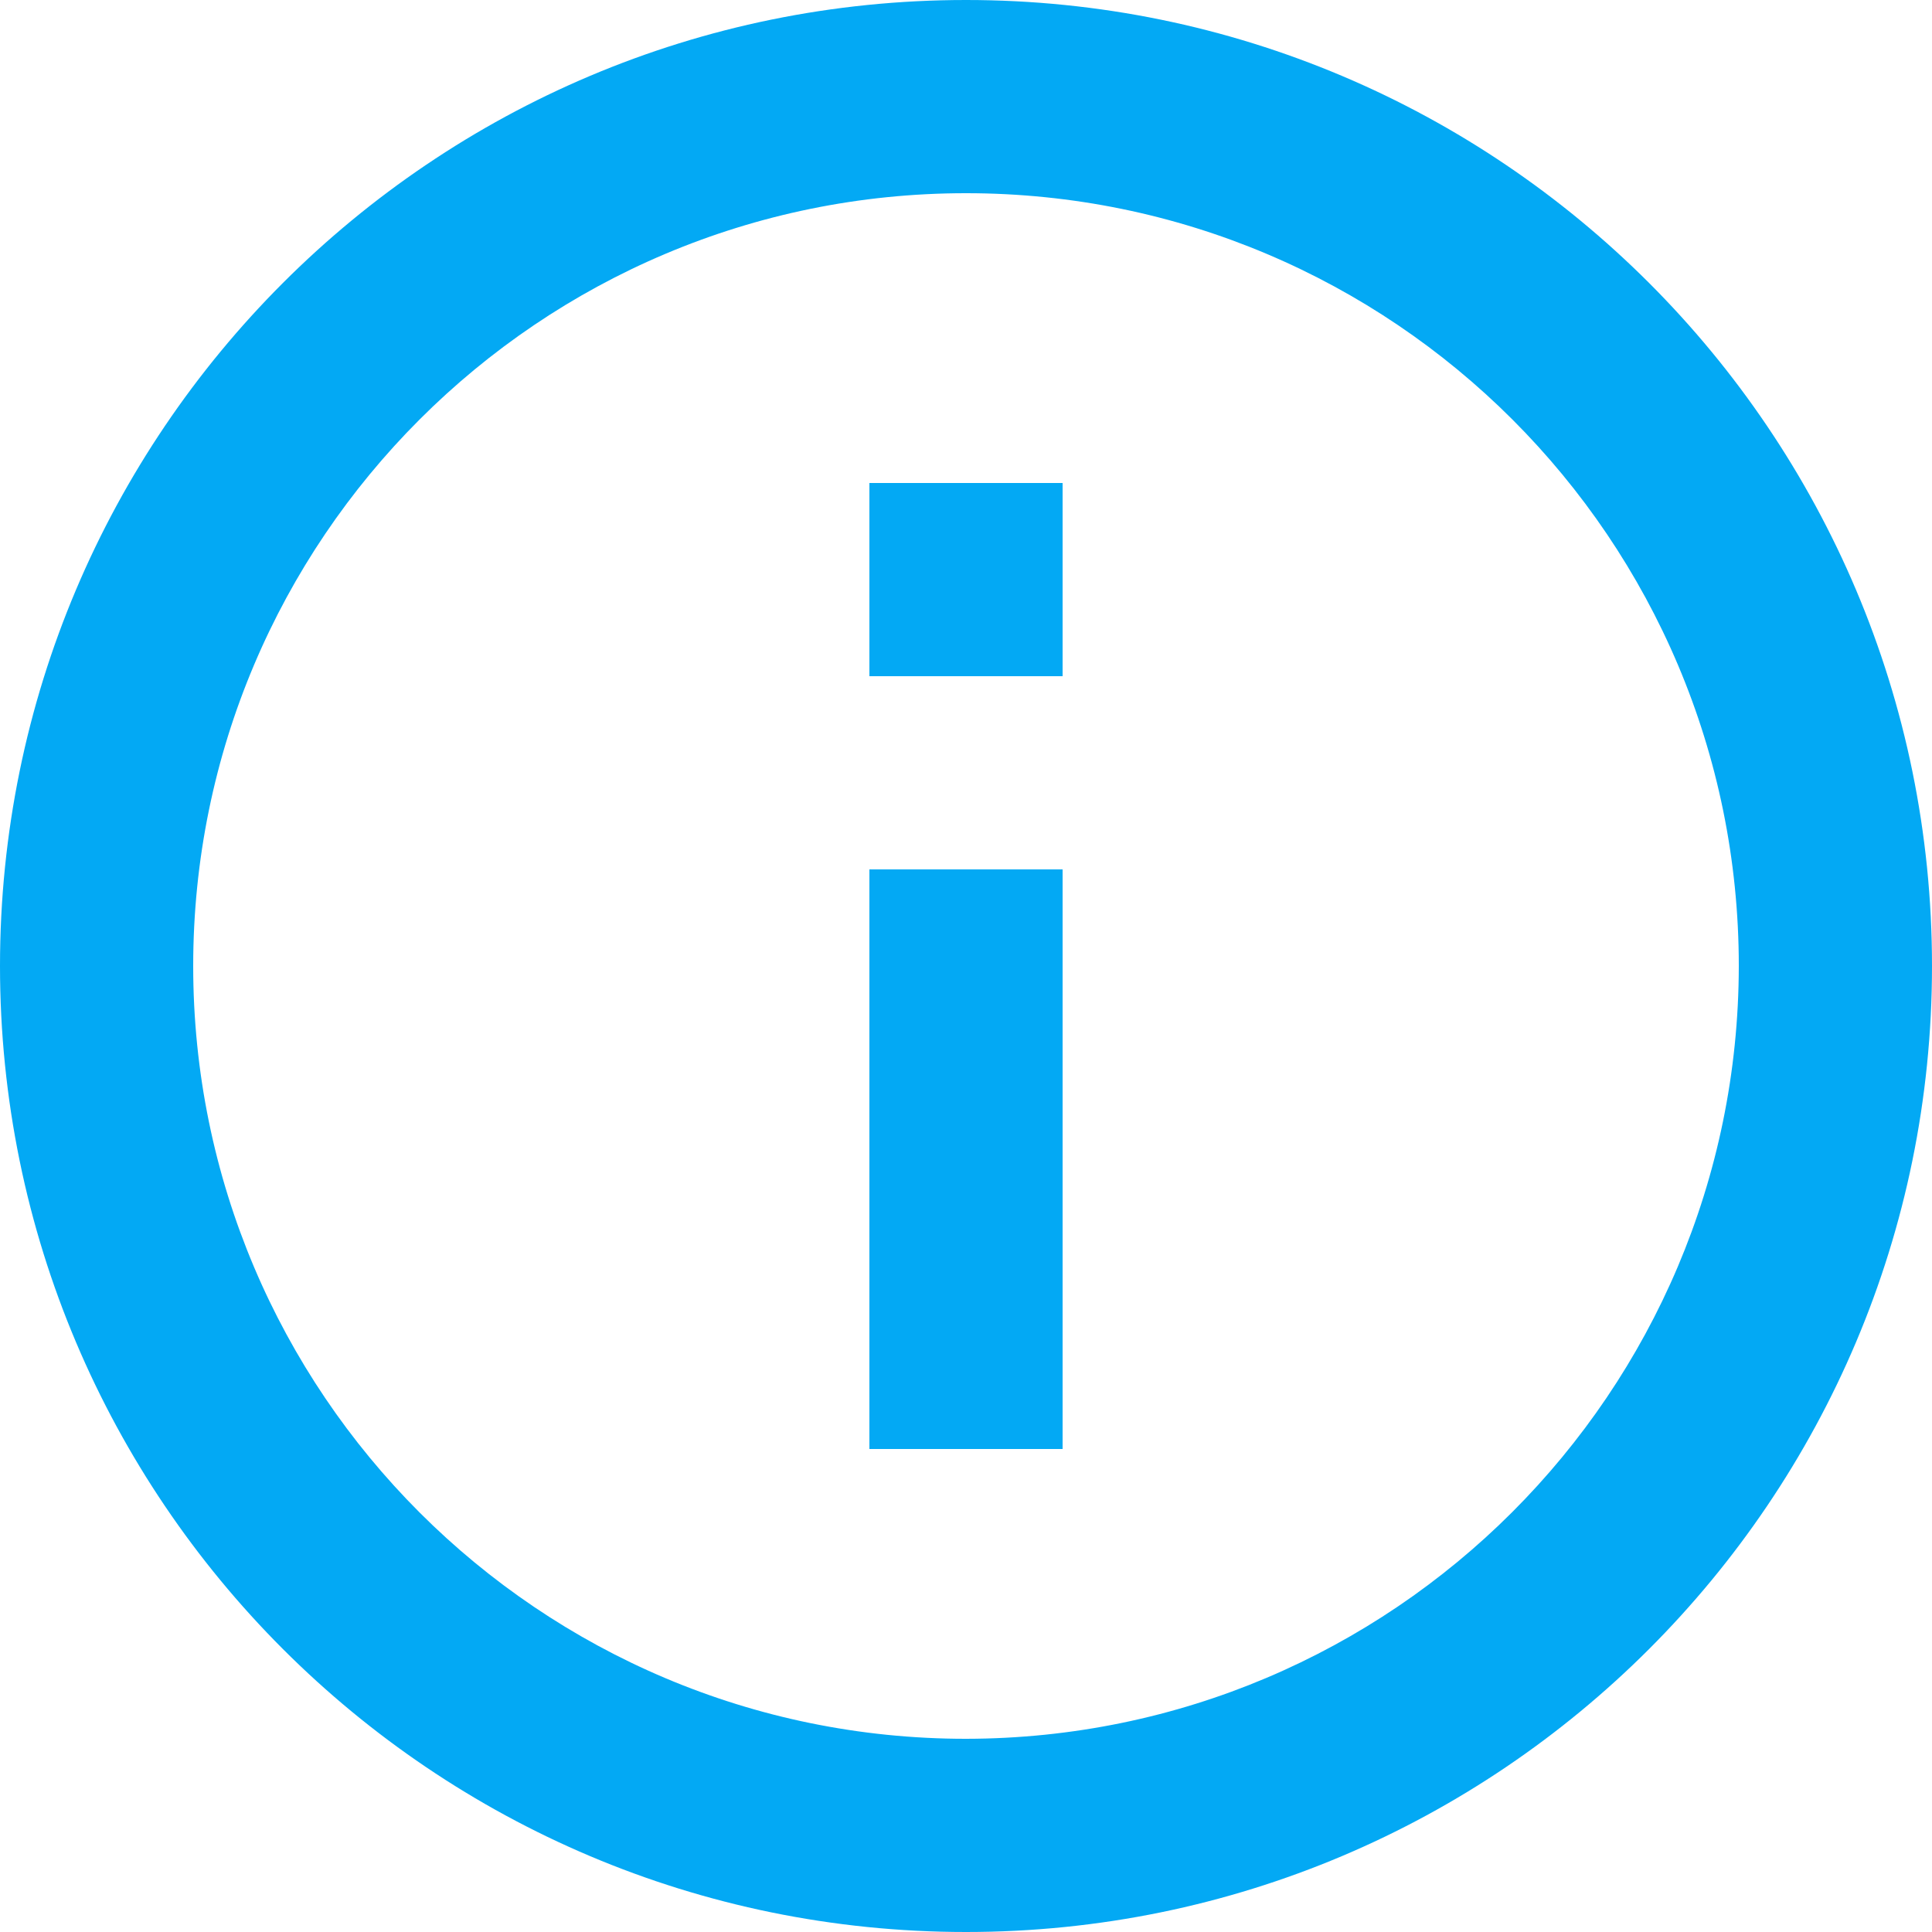
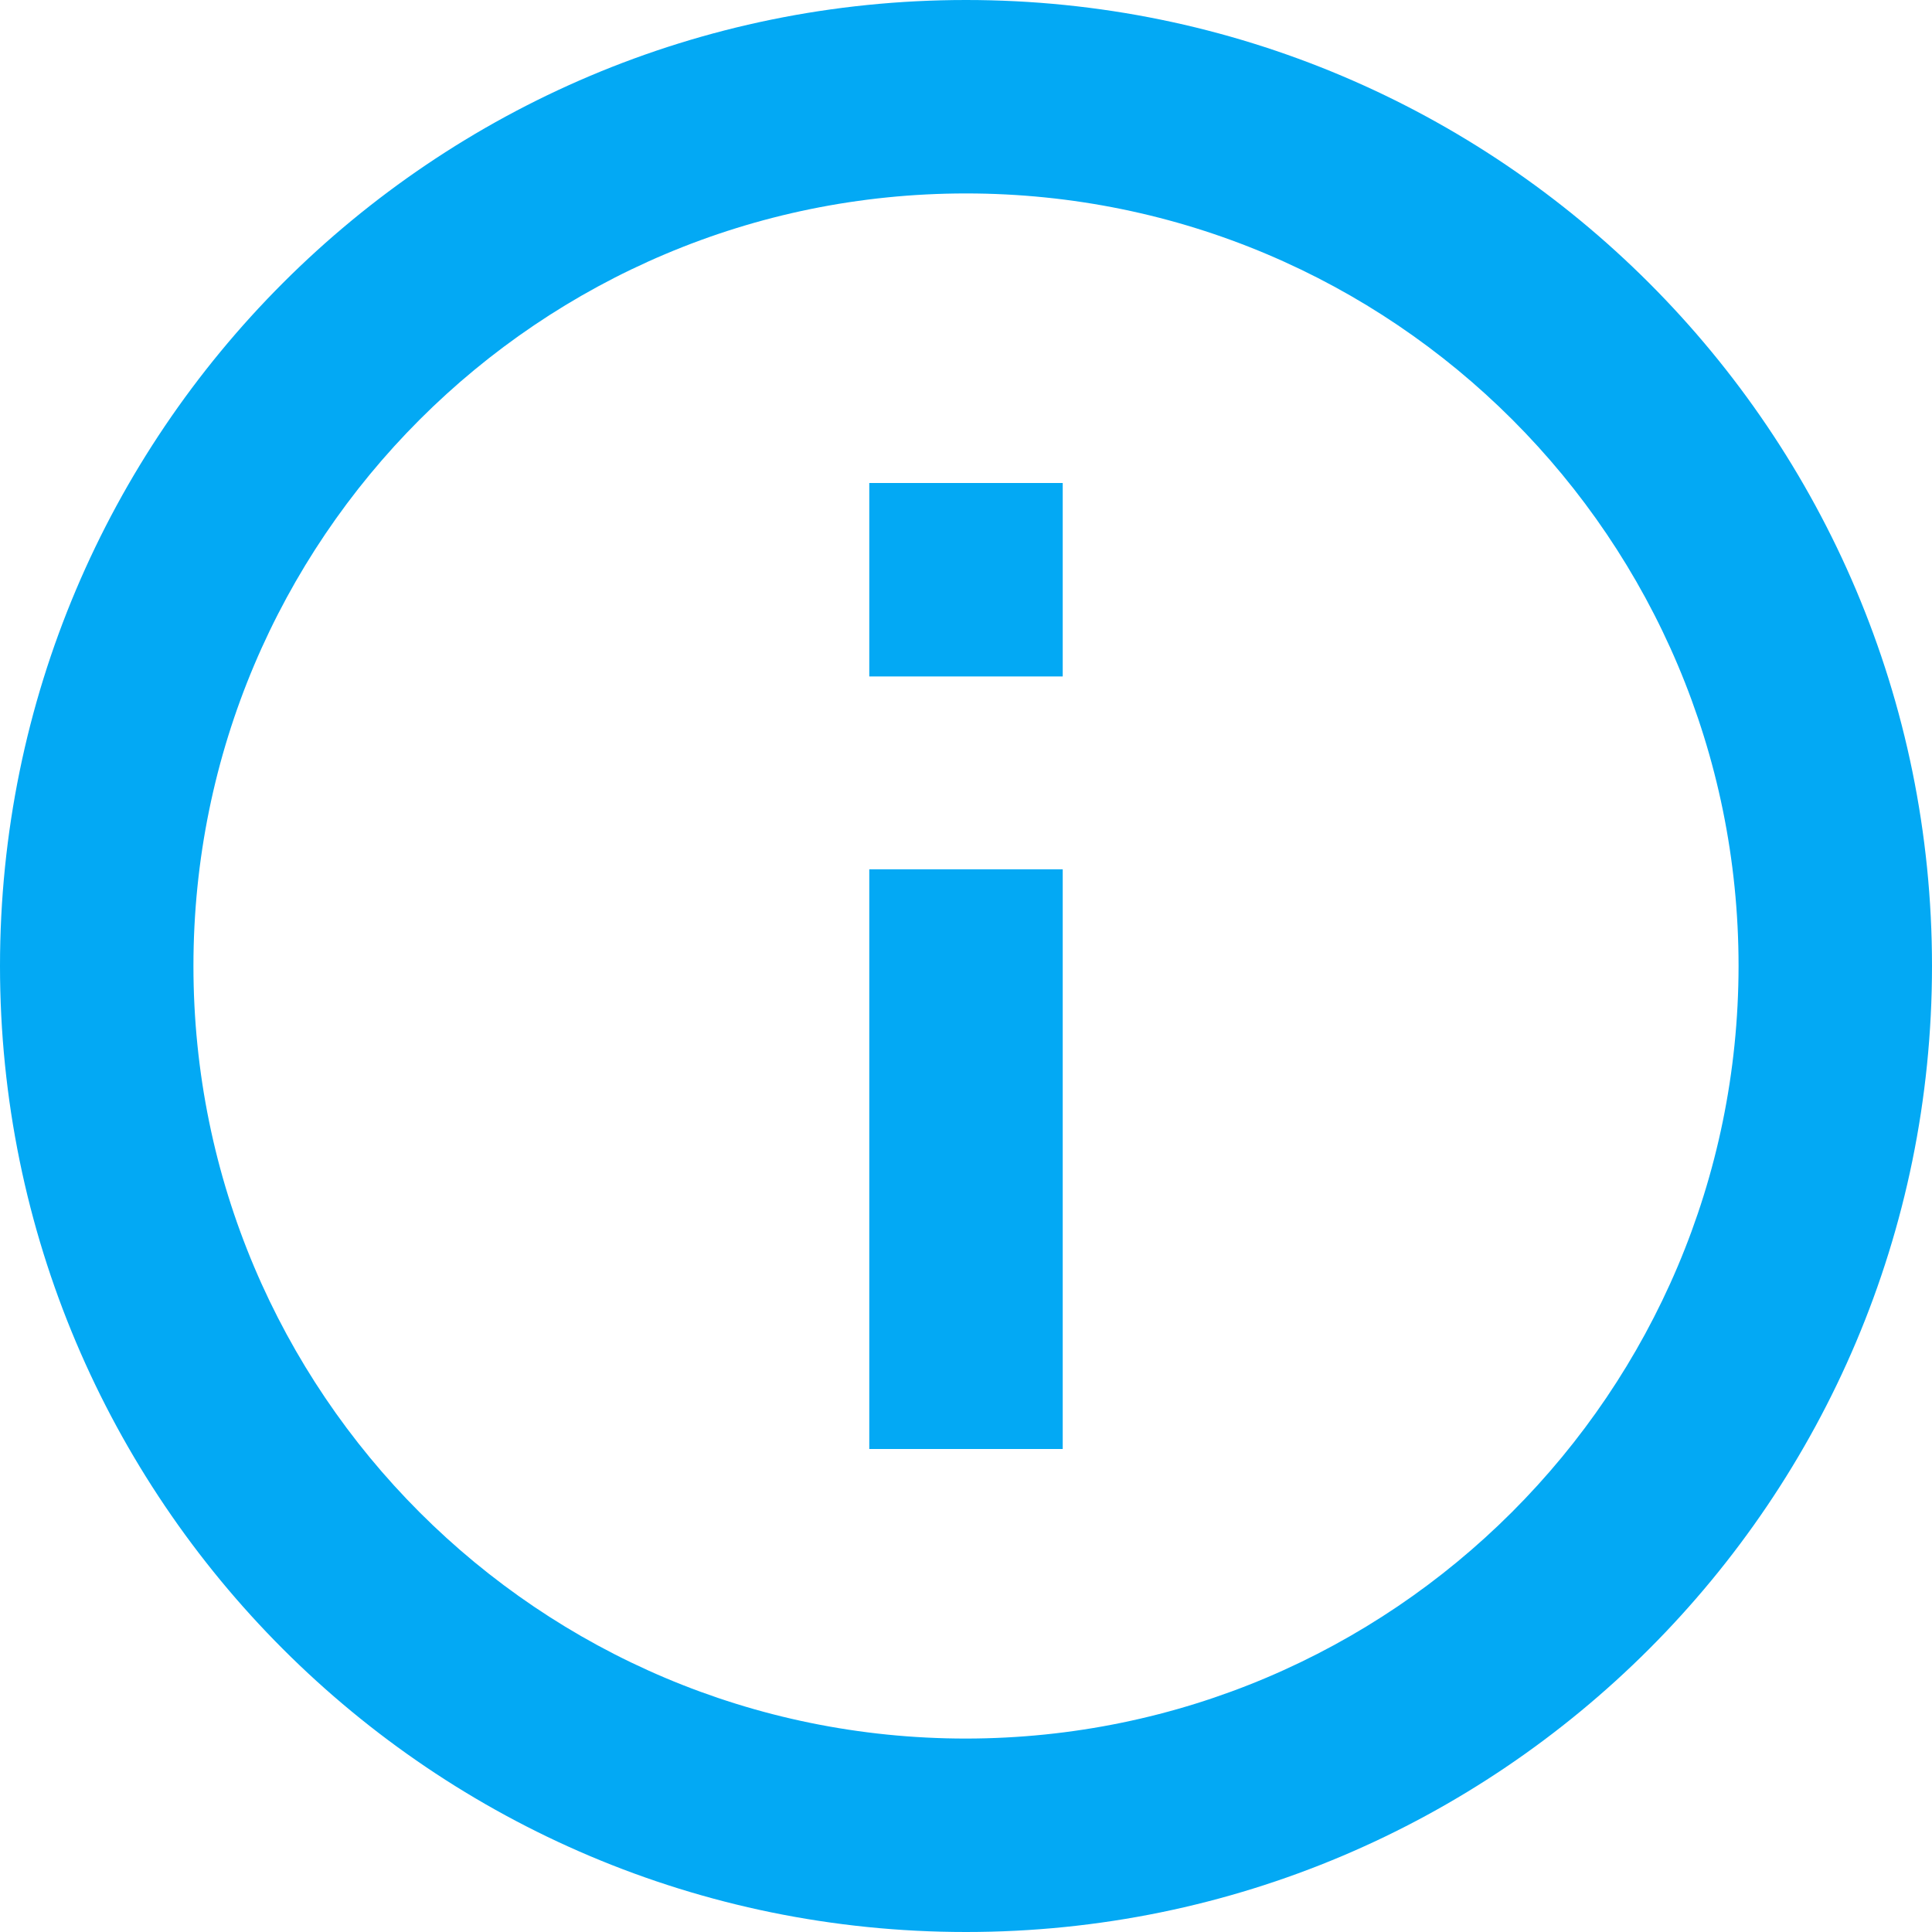
- <svg xmlns="http://www.w3.org/2000/svg" width="16" height="16" viewBox="0 0 16 16">
-   <g id="ic_info_outline_24px" transform="translate(-2 -2)">
-     <g id="Group_153" data-name="Group 153" transform="translate(2 2)">
-       <path id="Path_65" data-name="Path 65" d="M9.2,14h1.6V9.2H9.2ZM10,2a8,8,0,1,0,8,8A8,8,0,0,0,10,2Zm0,14.4A6.4,6.4,0,1,1,16.4,10,6.408,6.408,0,0,1,10,16.4ZM9.2,7.6h1.6V6H9.2Z" transform="translate(-2 -2)" fill="#03a9f4" />
-     </g>
+ <svg xmlns="http://www.w3.org/2000/svg" width="16pt" height="16pt" viewBox="0 0 16 16" version="1.1">
+   <g id="surface1">
+     <path style=" stroke:none;fill-rule:nonzero;fill:rgb(1.176%,66.275%,95.686%);fill-opacity:1;" d="M 7.199 12 L 8.801 12 L 8.801 7.199 L 7.199 7.199 Z M 8 0 C 3.582 0 0 3.582 0 8 C 0 12.418 3.582 16 8 16 C 12.418 16 16 12.418 16 8 C 16 3.582 12.418 0 8 0 Z M 8 14.398 C 4.465 14.398 1.602 11.535 1.602 8 C 1.602 4.465 4.465 1.602 8 1.602 C 11.535 1.602 14.398 4.465 14.398 8 C 14.395 11.531 11.531 14.395 8 14.398 Z M 7.199 5.602 L 8.801 5.602 L 8.801 4 L 7.199 4 Z M 7.199 5.602 " />
  </g>
</svg>
